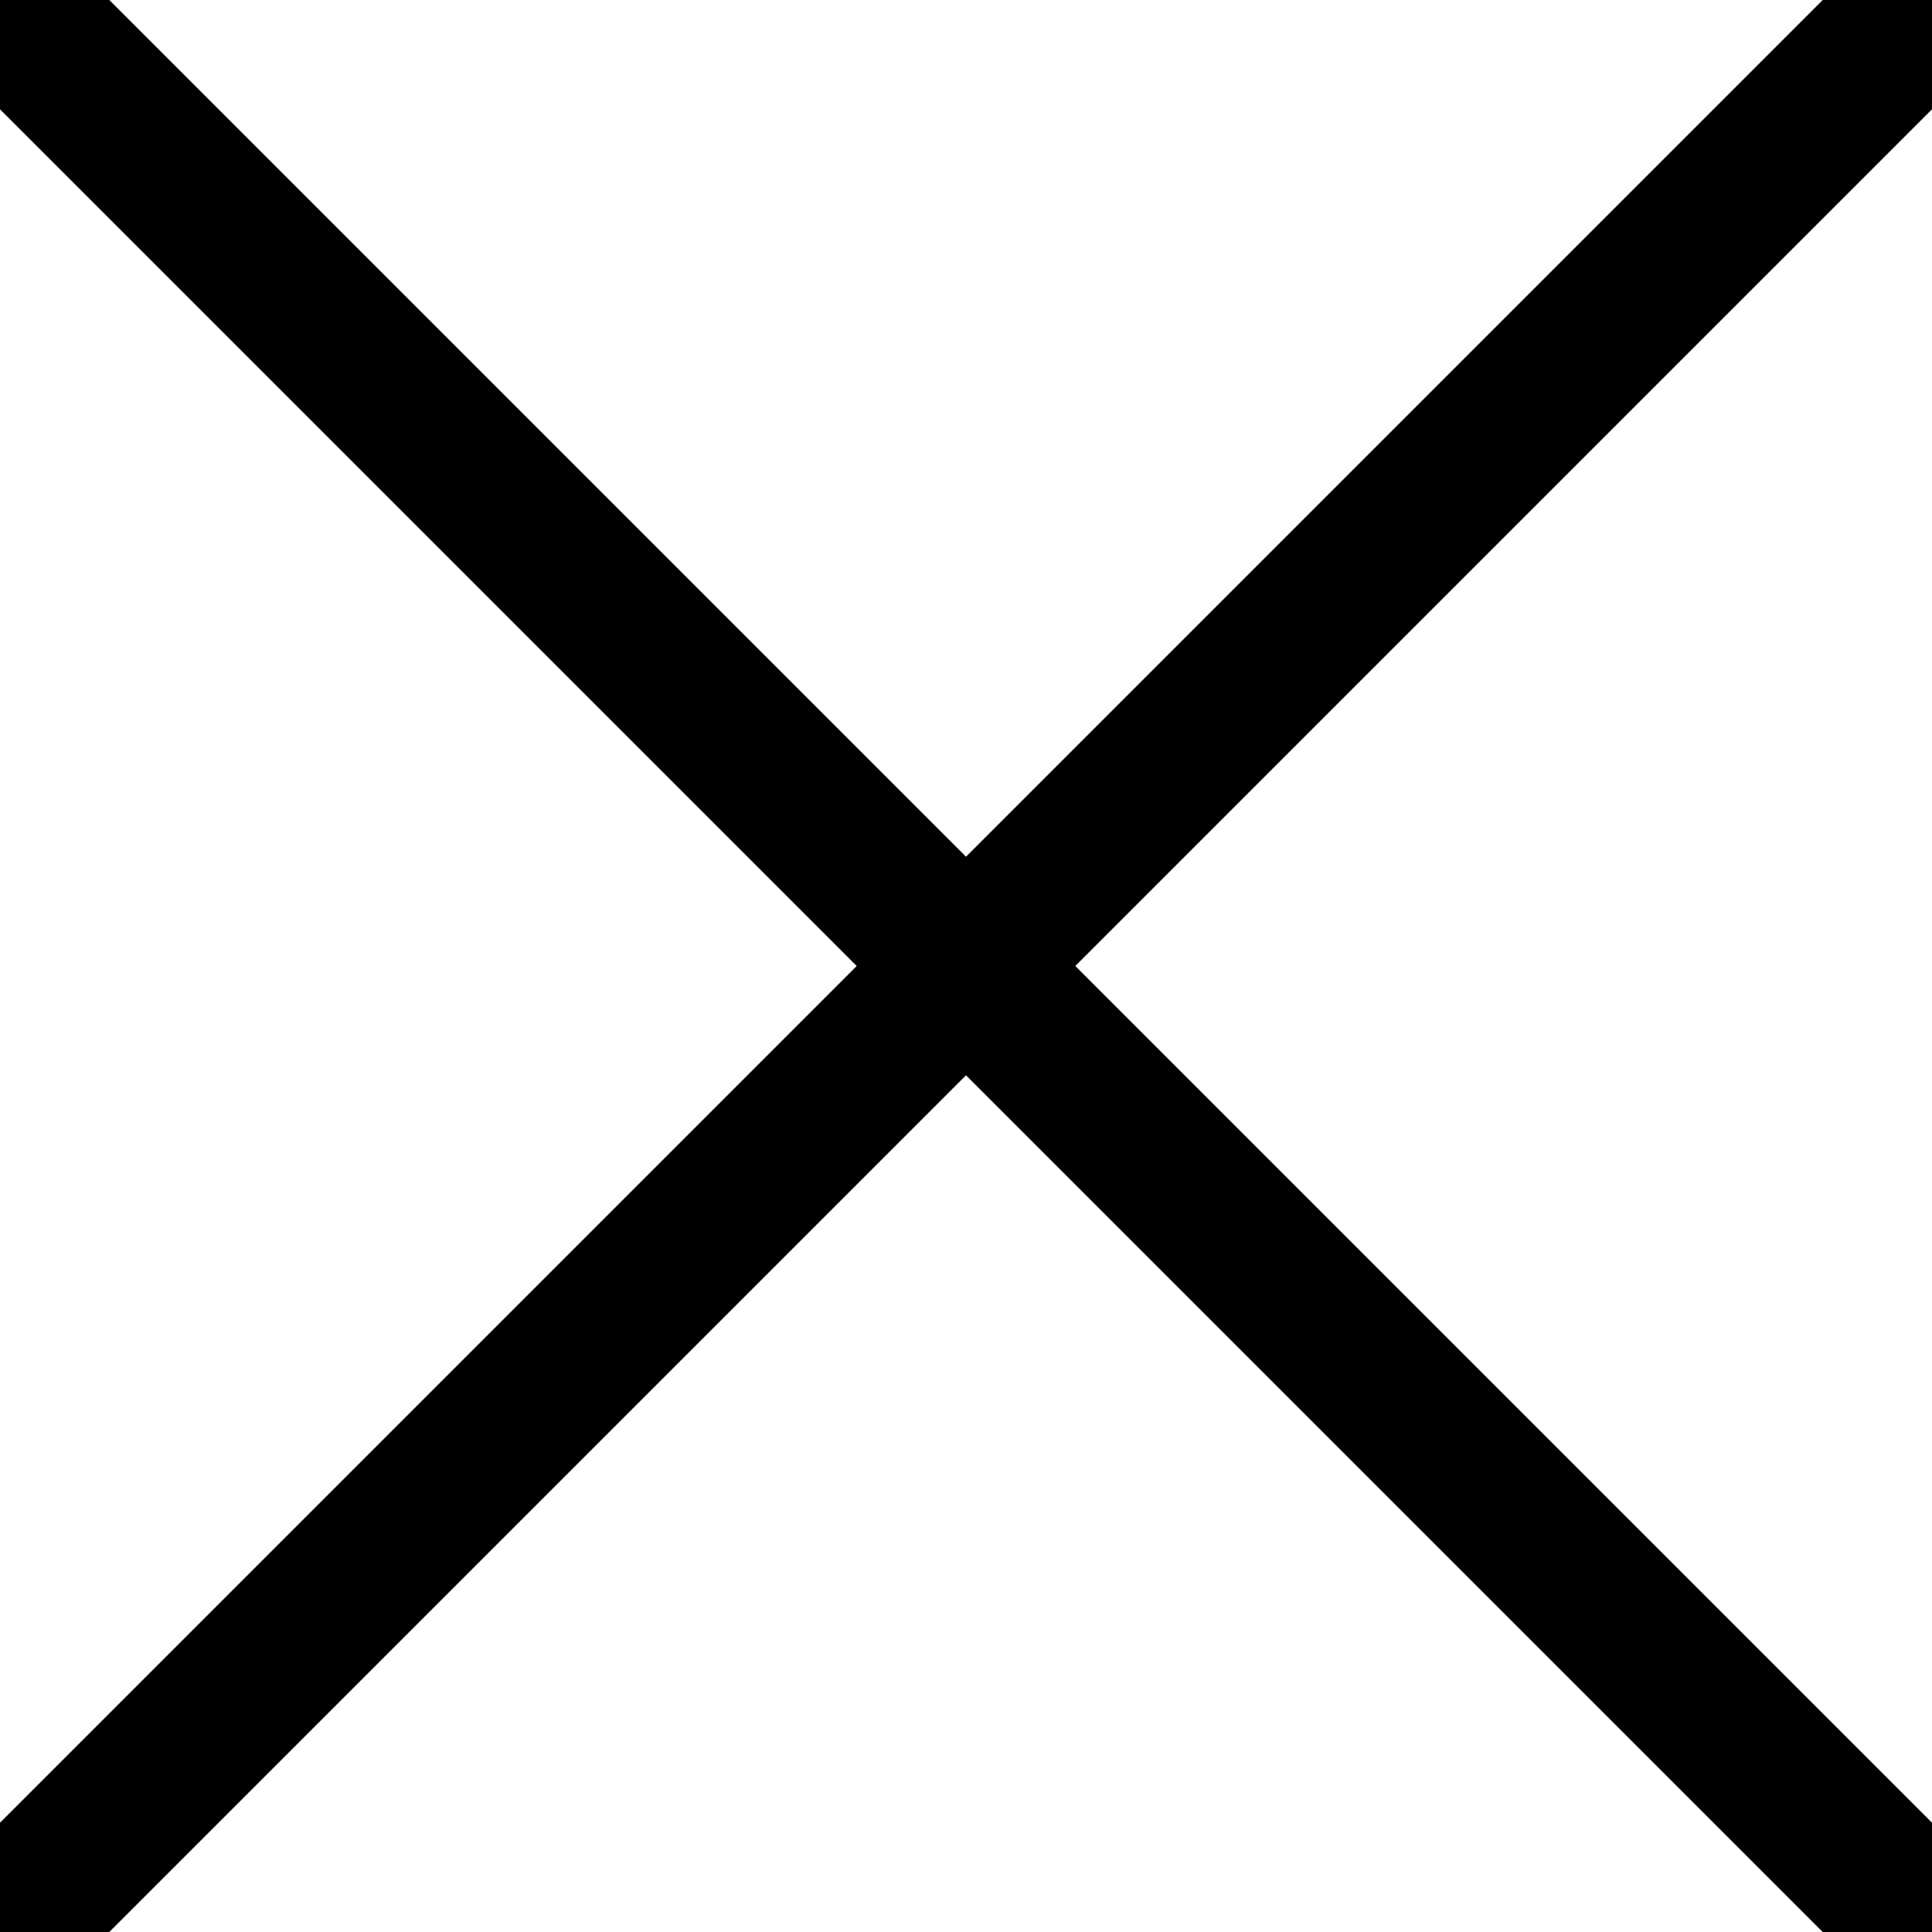
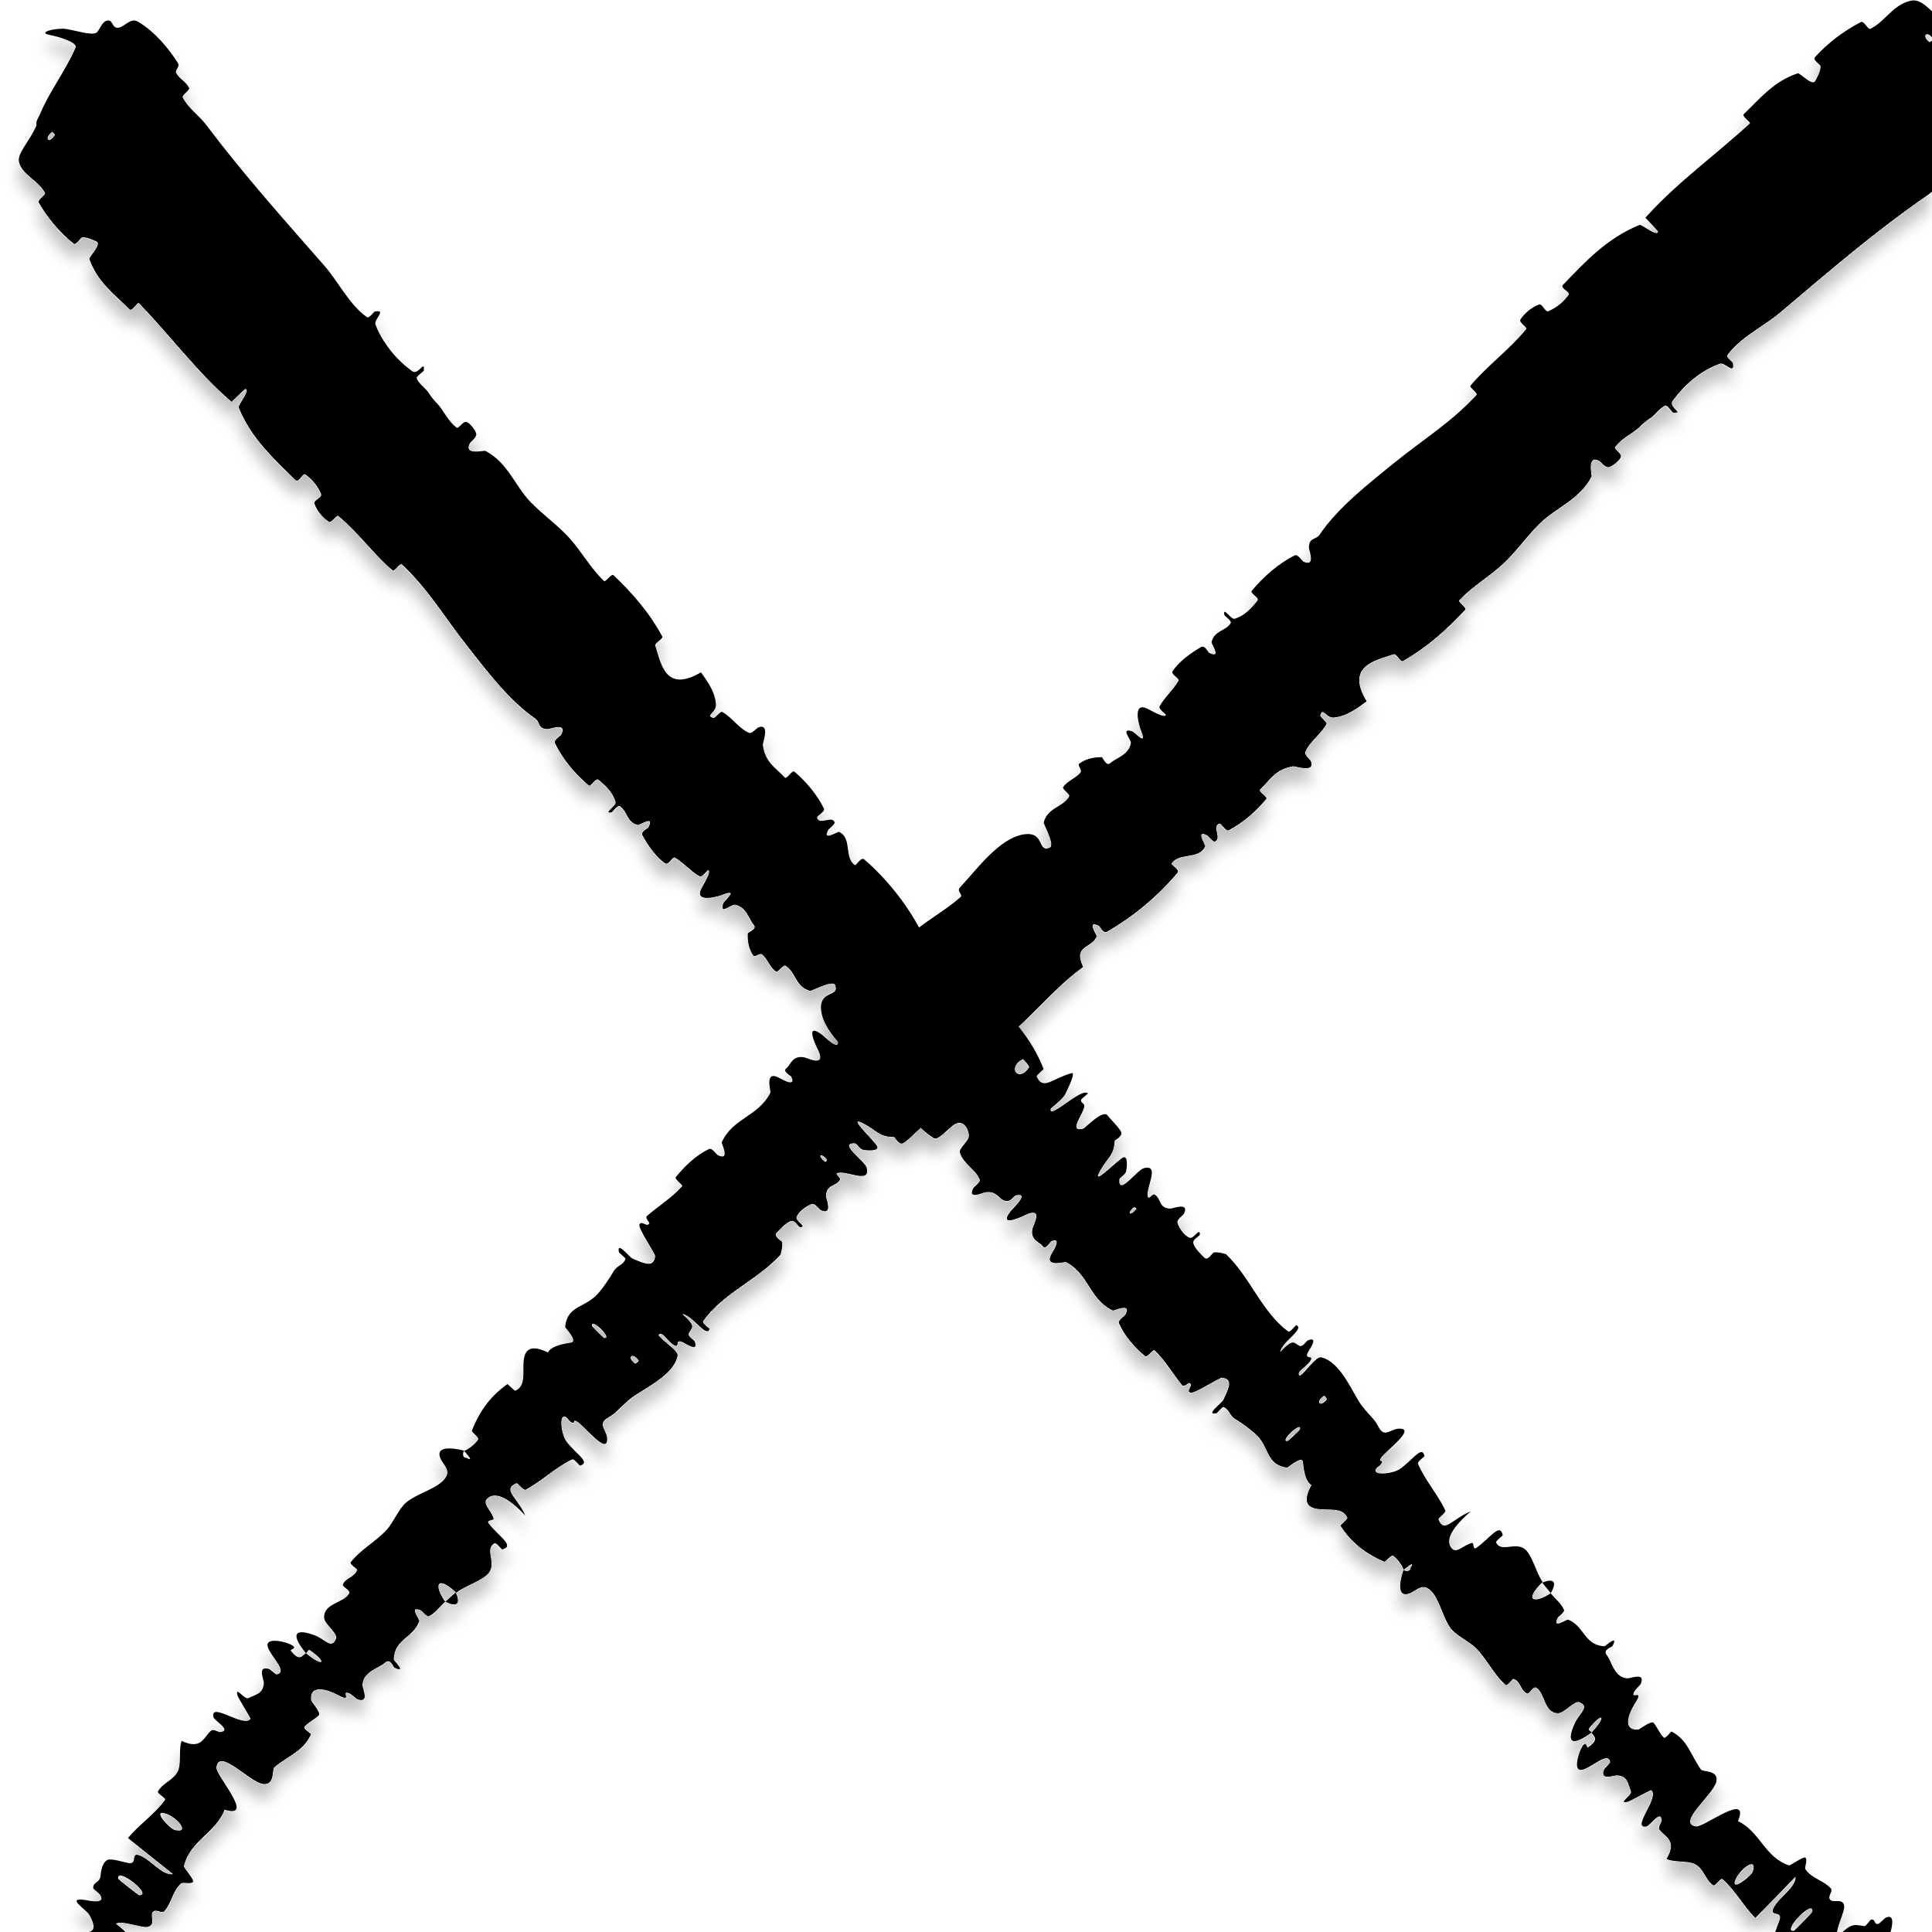
- <svg xmlns="http://www.w3.org/2000/svg" width="16" height="16" viewBox="0 0 50 50" fill="none">
-   <line x1="0" y1="0" x2="50" y2="50" stroke="currentColor" stroke-width="4" stroke-linecap="round" />
-   <line x1="0" y1="50" x2="50" y2="0" stroke="currentColor" stroke-width="4" stroke-linecap="round" />
+ <svg xmlns="http://www.w3.org/2000/svg" width="16" height="16" viewBox="0 0 512 512" fill="none">
+   <g filter="url(#filter0_d_44_90)">
+     <path d="M537.769 37.352C535.63 40.306 531.146 43.354 527.388 45.32C526.252 45.903 525.615 44.318 524.763 44.686C523.031 45.472 522.487 47.063 520.67 47.773C520.074 47.992 518.849 45.681 518.288 45.93C515.197 47.333 513.322 50.012 510.583 51.894C496.859 61.389 484.611 71.943 471.76 82.824C470.036 84.279 467.891 85.68 465.686 87.203C462.797 89.148 459.695 91.426 457.764 94.118C457.378 94.659 459.2 95.972 459.238 96.189C459.781 99.554 457.133 95.902 455.795 96.378C450.4 98.364 446.273 102.103 443.261 106.234C442.035 107.947 446.593 109.635 443.371 109.335C443.151 109.317 441.89 107.267 441.305 107.488C439.984 107.99 438.494 110.031 437.627 110.617C435.952 111.735 435.72 111.995 434.404 113.243C432.579 114.946 429.61 116.216 428.009 118.525C427.672 119.023 429.913 120.198 429.527 121.148C429.159 122.08 427.29 123.622 426.304 123.793C425.32 123.962 424.247 122.365 423.84 122.157C420.427 120.375 421.936 125.99 421.759 126.339C418.533 132.485 412.363 134.486 407.986 138.789C404.611 142.115 401.664 146.342 398.368 149.395C394.381 153.077 390.291 155.268 386.702 159.111C386.322 159.513 388.768 161.077 388.308 161.573C383.471 166.791 378.162 171.584 371.794 175.176C371.15 175.538 370.061 173.124 369.313 173.379C364.758 175.001 356.422 176.334 362.173 185.857C359.772 187.633 356.903 189.852 353.504 190.144C351.309 190.34 350.582 187.254 349.907 189.544C349.752 190.059 351.854 191.314 351.497 191.958C349.994 194.663 347.106 196.435 345.892 199.358C345.646 199.959 347.256 201.355 347.404 201.746C348.571 204.948 343.283 202.978 342.652 203.078C337.896 203.882 336.606 206.696 333.958 209.224C333.341 209.812 336.065 211.13 335.543 211.768C332.815 215.047 329.494 217.995 325.657 220.02C324.797 220.467 323.689 218.142 323.19 218.268C321.011 218.843 323.938 222.406 321.91 223.022C321.487 223.156 320.178 221.523 319.966 221.412C316.638 219.662 319.524 223.959 319.397 224.243C317.869 227.922 312.476 225.802 310.491 228.836C310.258 229.202 312.792 230.395 312.023 231.311C306.901 237.43 300.454 242.833 293.401 246.897C292.308 247.531 291.528 245.515 291.301 245.397C287.723 243.586 290.755 247.771 290.609 248.188C289.363 251.388 284.266 250.431 287.049 256.244C276.152 264.155 269.201 275.96 256.054 281.466C255.891 281.541 254.32 279.555 254.002 279.712C250.149 281.589 253.469 283.79 254.98 289.049C255.359 290.371 249.827 287.757 249.399 287.588C247.83 286.957 245.655 283.84 245.286 283.784C242.32 283.41 251.313 291.903 249.587 293.651C249.518 293.692 248.13 291.858 247.823 291.847C246.863 291.805 247.056 292.896 246.055 292.793C243.752 292.542 239.119 288.68 240.057 292.704C240.184 293.221 245.468 297.854 243.688 299.182C242.971 299.711 240.353 302.529 239.255 302.994C238.165 303.452 237.083 301.33 236.959 301.317C232.766 301.309 232.668 299.645 228.485 297.583C224.314 295.532 232.085 302.628 232.501 303.878C232.912 305.127 229.652 304.92 228.673 304.692C227.693 304.464 227.131 302.989 226.457 302.981C222.026 302.959 229.221 307.612 229.695 309.509C230.822 313.995 223.927 309.884 221.833 310.923C221.266 311.205 222.874 312.103 222.619 312.599C221.593 314.547 218.971 313.744 218.893 317.007C218.886 317.533 220.861 322.214 217.522 320.705C217.043 320.485 216.011 318.761 215.068 319.101C213.656 319.608 211.657 321.04 211.115 322.522C210.716 323.617 213.854 324.988 212.21 325.246C211.478 325.359 210.908 323.263 209.644 323.585C208.39 323.896 206.454 325.993 205.734 326.823C205.02 327.648 207.174 328.919 207.23 329.097C207.527 330.133 206.912 332.439 206.782 332.568C200.583 339.343 191.668 342.641 186.365 350.075C185.951 350.652 188.118 352.096 188.074 352.202C187.178 354.673 183.594 348.581 180.791 348.202C184.692 351.645 183.355 351.675 182.555 353.326C182.179 354.117 183.942 355.189 184.037 355.386C185.384 358.394 181.951 356.266 181.217 355.864C178.514 354.387 180.434 357.455 178.623 356.472C176.823 355.5 175.591 352.566 174.487 353.768C175.511 355.387 179.853 357.887 179.565 359.323C179.312 360.592 178.643 361.757 177.735 362.826C174.623 366.465 169.073 368.931 166.802 370.875C163.902 373.345 163.33 374.447 161.353 375.553C157.766 377.568 161.353 379.028 160.863 381.949C160.368 384.875 154.742 377.906 153.111 376.853C151.486 375.796 152.653 377.42 151.595 377.013C150.538 376.605 150.233 375.039 149.253 375.503C148.267 375.974 148.878 380.273 150.059 381.93C152.609 385.388 156.701 387.512 153.712 388.414C153.539 388.464 152.184 386.498 151.604 386.769C147.088 388.95 143.656 392.455 139.321 394.78C138.724 395.095 137.212 392.909 136.843 393.073C132.991 394.776 137.112 396.774 139.221 401.651C134.807 396.893 131.08 395.086 129.048 397.226C127.828 398.509 130.119 400.195 130.804 402.39C131.006 403.057 128.711 402.683 129.532 403.753C132.215 407.255 136.595 409.679 133.1 410.616C132.942 410.652 131.479 408.729 131.06 408.971C128.343 410.536 131.494 413.824 129.681 416.621C128.276 418.798 123.239 420.212 120.94 422.08C115.586 417.151 114.993 420.29 117.995 424.452C116.581 425.712 115.415 427.431 113.704 428.3C113.115 428.602 111.818 426.893 111.597 426.799C108.138 425.307 111.25 429.149 111.116 429.586C109.531 434.147 104.443 434.303 104.368 439.85C104.368 440.047 108 443.57 104.505 441.953C104.268 441.839 103.439 439.3 102.029 440.632C100.56 442.029 96.116 442.988 96.069 446.609C96.052 447.486 98.05 451.442 94.763 450.34C94.318 450.188 93.349 449.093 92.573 448.757C90.088 447.7 93.67 451.367 89.728 449.292C85.79 447.211 81.979 446.652 82.472 450.679C82.48 450.804 85.122 453.945 84.506 454.567C83.51 455.569 81.633 456.473 80.702 457.612C80.258 458.158 82.467 459.44 82.423 459.563C80.483 464.036 76.674 465.086 72.715 468.337C71.991 468.923 72.977 473.114 69.751 472.774C66.219 472.405 57.973 462.982 57.361 468.39C57.126 470.545 67.854 482.181 59.536 479.59C57.188 485.748 50.303 487.804 48.734 494.579C48.661 494.884 51.594 498.245 51.155 498.723C50.473 499.459 48.514 498.662 47.982 499.141C45.714 501.118 45.474 504.354 43.571 506.462C42.841 507.28 41.368 505.719 40.511 506.679C39.732 507.555 41.087 509.625 39.726 510.406C39.596 510.484 39.442 510.551 39.261 510.605C37.643 511.076 32.285 508.77 30.706 509.809C35.205 513.158 34.378 514.093 34.336 516.672C34.322 517.18 36.167 517.962 36.242 518.261C36.584 519.503 34.85 519.141 35.304 520.382C35.409 520.687 36.957 521.815 37.131 522.126C38.676 524.805 33.965 523.984 33.149 523.837C30.03 523.304 31.692 525.265 30.162 525.484C28.633 525.703 28.405 523.597 27.134 524.216C24.5 525.503 22.875 528.375 21.323 530.495C20.71 531.352 23.228 532.197 23.189 532.354C22.524 534.48 19.046 534.797 22.653 538.581C10.829 532.605 23.006 540.353 19.164 541.473C18.859 541.555 13.426 538.496 13.165 537.203C12.905 535.911 15.322 535.755 14.844 533.887C14.734 533.442 10.86 528.725 10.706 528.322C9.498 525.158 17.352 530.16 17.834 530.359C23.033 532.513 19.039 527.22 19.024 526.479C18.866 523.203 21.211 522.138 21.301 519.552C21.388 517.839 16.477 514.23 17.297 513.401C19.985 510.697 27.609 514.663 23.698 507.5C22.862 505.978 17.057 502.631 22.863 503.559C23.23 503.617 28.278 504.831 26.51 502.118C26.288 501.775 24.72 500.63 24.703 500.378C24.683 500.004 24.758 499.724 24.889 499.496C25.317 498.738 26.408 498.609 26.6 497.382C26.817 495.84 26.97 493.78 28.431 492.921C29.319 492.388 32.981 493.532 33.951 493.714C36.752 494.23 34.291 490.547 37.219 491.796C40.179 493.029 42.994 497.122 45.861 496.659C41.89 493.549 37.875 490.275 33.913 487.106C36.895 483.471 41.003 480.821 43.736 476.981C44.067 476.506 41.569 475.296 41.871 474.742C43.19 472.37 46.106 471.804 47.233 469.164C48.056 467.166 47.321 463.504 48.138 461.35C53.491 463.911 54.004 460.183 55.958 458.642C56.643 458.096 57.783 459.137 58.545 459.004C61.384 458.488 56.797 456.033 56.568 455.051C55.628 450.818 64.645 458.028 66.391 455.496C66.483 455.367 63.07 449.862 62.963 449.394C62.162 446.464 64.785 450.555 65.829 450.021C67.731 449.053 69.801 448.881 69.919 445.961C69.947 445.103 68.09 441.368 71.222 442.27C71.633 442.388 73.115 443.784 73.298 443.754C76.48 443.09 71.638 438.921 70.954 436.397C70.258 433.887 75.121 435.008 76.354 435.527C79.608 436.793 76.834 437.119 77.025 437.393C79.431 440.484 80.001 438.812 81.05 438.098C85.9 442.069 86.752 440.514 82.128 437.33C81.621 436.986 81.428 438.099 81.05 438.098C77.111 433.256 77.799 431.262 83.536 433.428C86.208 434.463 87.953 437.235 89.058 434.229C89.568 432.861 85.975 430.413 85.896 428.721C85.731 424.842 91.066 424.881 92.515 422.296C93.016 421.385 90.594 420.555 90.877 419.878C91.625 418.072 94.046 418.019 94.639 415.993C94.691 415.807 92.566 414.475 92.939 414.011C95.641 410.559 99.472 408.67 102.561 405.326C104.09 403.667 105.759 399.806 107.517 398.288C110.618 395.573 116.504 394.48 118.24 391.311C119.343 389.292 117.183 387.987 116.591 386.144C115.431 382.588 121.961 384.15 122.929 384.438C122.959 384.45 122.07 386.266 123.703 386.372C126.05 387.731 122.923 384.462 122.929 384.438C123.576 384.601 126.566 382.209 126.737 381.334C126.828 380.857 124.957 379.428 125.038 379.209C127.033 373.993 130.045 369.908 134.472 366.805C134.57 366.77 136.382 368.669 136.589 368.563C139.477 367.197 138.452 363.613 138.79 360.487C139.137 357.352 140.955 356.362 145.212 358.413C146.076 356.68 149.372 356.102 151.324 355.803C153.275 355.505 149.738 351.823 149.76 351.654C150.311 346.401 154.11 346.653 157.53 343.745C157.586 343.698 157.643 343.648 157.701 343.596C159.274 342.18 161.482 338.861 162.625 336.9C163.544 335.298 165.194 335.311 165.759 333.625C165.839 333.395 164.05 331.977 164.034 331.868C163.344 328.671 166.731 333.158 167.705 333.576C171.248 335.1 173.213 335.83 173.632 332.957C173.731 332.297 169.094 325.593 169.455 324.548C169.932 323.204 171.662 325.537 172.093 324.095C172.131 323.974 170.845 322.76 171.475 322.223C174.373 319.723 178.085 317.382 180.751 314.392C181.118 313.991 178.624 312.533 179.121 311.92C181.451 309.054 184.397 306.186 187.87 304.513C188.725 304.114 189.741 305.883 190.292 306.154C193.635 307.78 191.145 302.998 191.269 302.732C194.153 296.268 200.996 295.92 204.166 289.551C204.329 289.2 202.419 283.309 206.647 285.733C206.93 285.891 211.234 288.393 209.659 285.295C209.56 285.102 207.248 283.911 208.379 283.125C209.509 282.339 209.863 279.62 213.119 280.204C214.144 280.388 218.558 282.763 217.064 278.82C216.953 278.552 212.691 270.533 217.626 274.049C218.436 274.63 222.819 279.199 221.989 275.424C221.824 274.696 220.308 274.222 220.425 272.85C220.6 270.742 223.319 270.405 222.726 266.998C222.619 266.396 220.601 262.33 223.75 263.785C224.243 264.013 225.496 265.751 226.103 265.474C229 264.163 230.195 260.953 233.371 259.83C234.493 259.43 236.532 262.224 237.966 262.079C239.399 261.936 241.603 260.967 241.319 259.039C241.035 257.11 236.275 254.175 237.2 252.628C241.241 245.883 248.808 242.817 254.514 237.764C255.359 237.017 253.321 236.301 254.467 235.101C258.688 230.669 264.877 221.904 271.561 221.084C276.916 220.426 274.907 225.994 278.161 224.654C279.726 224.002 276.459 218.322 276.587 217.914C277.778 213.868 281.578 214.04 283.329 211.083C283.69 210.472 281.403 209.129 281.73 208.629C282.835 206.902 285.133 206.23 286.339 204.735C286.876 204.06 285.383 202.782 286.049 202.333C287.625 201.244 289.388 200.652 291.985 200.661C292.222 200.661 293.14 203.185 294.192 202.268C295.895 200.772 299.163 200.079 299.689 196.922C299.839 195.979 296.706 192.78 300.06 193.808C300.761 194.022 304.234 198.151 302.33 193.495C302.014 192.721 299.905 185.986 303.883 187.73C304.93 188.189 308.79 190.558 308.962 189.414C308.974 189.247 306.922 187.894 307.303 187.186C308.675 184.72 310.863 182.914 312.309 180.422C312.694 179.751 310.154 178.764 310.783 177.82C312.512 175.223 315.661 172.998 318.318 171.465C319.301 170.904 320.214 172.901 320.428 173.005C323.904 174.7 320.977 170.667 321.081 170.16C321.766 167.064 324.832 167.287 326.138 165.136C326.503 164.547 324.512 163.212 324.461 162.968C324.011 160.535 326.239 164.264 327.192 163.976C329.867 163.184 331.688 161.121 333.264 159.143C333.839 158.416 331.19 157.204 331.728 156.574C334.874 152.81 338.636 149.465 343.097 147.178C343.937 146.754 345.007 148.643 345.477 148.853C348.745 150.337 346.875 145.763 346.877 145.15C346.883 142.353 348.708 143.159 349.723 141.673C354.6 134.452 362.93 127.986 369.192 122.901C377.346 116.263 384.471 112.071 391.302 104.656C391.732 104.192 389.326 102.644 389.671 102.219C394.225 96.819 399.917 92.776 404.47 87.201C404.841 86.752 402.396 85.443 402.929 84.661C404.018 83.035 405.787 81.507 407.806 80.716C408.773 80.341 409.444 82.858 410.384 82.448C412.575 81.498 414.395 79.984 415.694 78.124C416.242 77.329 413.33 76.391 414.189 75.51C420.22 69.251 425.749 63.214 434.477 59.609C435.065 59.373 439.268 62.953 439.414 61.341C438.417 60.182 437.162 58.899 436.054 57.702C436.205 57.533 436.356 57.364 436.507 57.197C444.731 48.137 454.77 40.96 463.723 32.713C464.099 32.367 461.441 30.885 462.157 30.204C466.498 26.072 470.043 21.536 476.41 19.441C477.047 19.221 480.38 23.125 481.119 21.343C481.239 21.032 482.679 18.707 482.431 17.406C482.383 17.22 480.377 15.829 480.954 15.181C484.317 11.465 488.518 8.223 493.197 5.833C493.941 5.465 495.069 7.899 495.611 7.656C499.536 5.832 501.493 1.354 506.287 0.206C509.58 -0.597 511.62 3.464 515.632 5.764C516.139 6.117 518.02 4.805 519.669 6.783C523.134 12.092 526.753 18.023 530.667 23.536C530.855 23.847 530.94 24.008 530.701 24.29C530.507 24.513 529.963 25.035 527.962 25.829C527.387 26.044 526.762 26.231 526.198 26.372C525.52 26.537 524.904 26.64 524.5 26.718C523.601 26.871 523.613 26.985 523.62 27.176C523.626 27.268 523.616 27.373 523.62 27.491C523.632 27.609 523.653 27.744 523.964 27.886C524.458 28.194 526.955 28.376 529.077 28.069C529.27 28.081 530.766 27.617 531.43 27.427C531.636 27.365 531.836 27.304 532.022 27.25C532.179 27.213 532.314 27.188 532.448 27.166C532.713 27.121 532.942 27.101 533.092 27.141C533.751 27.255 533.934 27.842 534.285 28.33C534.74 29.022 536.428 30.956 536.979 31.868C537.522 32.785 535.889 31.343 536.169 32.741C536.493 34.124 538.645 36.112 537.769 37.352ZM160.007 354.521C162.762 355.185 156.426 348.827 156.909 351.427C156.941 351.561 159.869 354.491 160.007 354.521ZM46.351 484.989C50.608 485.961 46.833 481.343 43.596 480.521C40.362 479.703 45.059 484.698 46.351 484.989ZM36.89 502.247C40.712 502.334 30.707 494.465 31.356 497.905C31.39 498.103 36.667 502.242 36.89 502.247ZM511.322 11.173C511.398 11.265 512.38 10.533 512.318 10.43C510.887 7.882 508.943 9.33 511.322 11.173ZM28.109 519.628C29.908 520.07 29.433 517.327 27.204 516.761C25.414 516.3 25.87 519.078 28.109 519.628ZM218.668 307.895C218.779 307.972 219.444 307.468 218.894 306.95C217.119 305.282 216.803 306.584 218.668 307.895ZM10.159 547.083C13.055 543.091 23.499 546.199 19.858 549.932C19.196 550.624 18.011 546.49 16.587 547.024C13.976 548.027 18.946 552.611 14.762 552.775C13.997 552.802 9.97 547.303 10.151 547.068C10.154 547.073 10.156 547.078 10.159 547.083ZM168.36 361.38C168.465 361.441 169.338 360.693 169.272 360.591C167.644 358.173 165.883 359.682 168.36 361.38ZM256.462 277.574C256.686 277.708 258.717 276 258.614 275.774C256.284 271.511 252.164 274.956 256.462 277.574ZM120.765 421.984C122.055 424.829 121.323 426.141 118.001 424.45C118.955 423.679 119.802 422.785 120.765 421.984Z" fill="currentColor" />
+   </g>
+   <g filter="url(#filter1_d_44_90)">
+     <path d="M36.612 5.764C41.147 8.492 44.746 12.91 47.109 16.645C47.815 17.782 46.254 18.504 46.704 19.354C47.663 21.086 49.28 21.531 50.126 23.338C50.357 23.901 48.129 25.263 48.41 25.811C50.015 28.852 52.773 30.592 54.745 33.223C64.721 46.457 75.247 58.177 86.078 70.557C89.595 74.584 92.62 80.831 97.269 84.069C97.803 84.435 99.099 82.604 99.313 82.561C102.636 81.939 99.03 84.645 99.5 85.955C100.075 87.544 100.845 89.045 101.761 90.456C101.796 90.485 101.886 90.587 101.92 90.617C103.786 93.687 106.51 96.392 109.236 98.368C110.903 99.567 112.658 95.058 112.3 98.24C112.279 98.458 110.229 99.715 110.436 100.29C110.906 101.591 112.897 103.054 113.462 103.91C114.552 105.578 114.754 105.753 115.972 107.059C117.614 108.849 118.82 111.788 121.063 113.356C121.533 113.671 122.761 111.475 123.668 111.829C124.574 112.181 126.062 114.025 126.209 114.998C126.355 115.97 124.754 117.034 124.54 117.437C122.706 120.812 128.292 119.311 128.634 119.487C134.588 122.608 136.425 128.696 140.572 133.013C143.801 136.365 147.843 139.208 150.797 142.481C154.349 146.43 156.357 150.415 160.079 153.98C160.468 154.356 162.074 151.942 162.553 152.398C167.54 157.133 172.136 162.383 175.504 168.669C175.844 169.305 173.429 170.376 173.662 171.114C175.152 175.627 176.188 183.808 185.764 178.168C187.457 180.55 189.542 183.362 189.734 186.718C189.862 188.883 186.796 189.592 189.035 190.264C189.539 190.417 190.839 188.348 191.464 188.702C194.093 190.195 195.747 193.04 198.594 194.245C199.179 194.489 200.605 192.906 200.995 192.761C204.19 191.619 202.086 196.828 202.165 197.45C202.817 202.145 205.547 203.421 207.958 206.039C208.518 206.649 209.903 203.969 210.516 204.486C213.665 207.187 216.474 210.478 218.344 214.264C218.757 215.113 216.429 216.195 216.537 216.687C217.034 218.836 220.642 215.967 221.185 217.97C221.304 218.388 219.651 219.67 219.534 219.878C217.701 223.151 222.033 220.327 222.31 220.454C225.895 221.983 223.619 227.279 226.547 229.251C226.9 229.483 228.16 226.991 229.038 227.755C234.913 232.842 240.019 239.221 243.786 246.198C244.373 247.279 242.359 248.035 242.235 248.258C240.326 251.772 244.557 248.811 244.964 248.957C248.076 250.206 246.961 255.229 252.787 252.522C260.215 263.323 271.591 270.251 276.55 283.278C276.618 283.439 274.603 284.97 274.745 285.284C276.434 289.079 278.739 285.84 283.981 284.401C285.3 284.041 282.518 289.472 282.335 289.891C281.655 291.433 278.499 293.545 278.43 293.909C277.951 296.83 286.668 288.053 288.327 289.774C288.364 289.842 286.506 291.193 286.481 291.494C286.401 292.436 287.481 292.254 287.338 293.237C286.997 295.497 283.011 300.022 287.018 299.143C287.533 299.024 292.302 293.863 293.548 295.636C294.041 296.348 296.742 298.982 297.145 300.057C297.548 301.13 295.418 302.177 295.399 302.299C295.213 306.415 293.574 306.499 291.37 310.591C289.188 314.681 296.488 307.102 297.738 306.708C298.987 306.318 298.661 309.536 298.399 310.5C298.137 311.464 296.659 312 296.626 312.665C296.439 317.043 301.306 310 303.198 309.559C307.671 308.507 303.316 315.226 304.253 317.298C304.51 317.863 305.458 316.287 305.939 316.546C307.826 317.59 306.933 320.17 310.159 320.3C310.686 320.323 315.368 318.424 313.736 321.687C313.498 322.156 311.76 323.153 312.051 324.082C312.482 325.469 313.804 327.451 315.256 328.019C316.325 328.434 317.8 325.352 317.994 326.985C318.078 327.712 315.982 328.238 316.253 329.495C316.521 330.748 318.504 332.683 319.279 333.392C320.056 334.1 321.403 332 321.58 331.947C322.611 331.665 324.847 332.293 324.968 332.422C331.455 338.707 334.295 347.525 341.329 352.829C341.876 353.245 343.399 351.137 343.501 351.182C345.921 352.134 339.734 355.537 339.252 358.314C342.815 354.521 342.822 355.88 344.39 356.677C345.149 357.057 346.288 355.342 346.487 355.251C349.507 353.973 347.248 357.314 346.817 358.029C345.232 360.661 348.342 358.824 347.287 360.589C346.243 362.343 343.298 363.505 344.425 364.611C346.068 363.631 348.738 359.403 350.137 359.712C355.464 360.916 358.608 369.612 360.922 372.55C363.206 375.458 364.267 376.052 365.261 378.032C367.038 381.589 368.677 378.105 371.53 378.66C374.395 379.227 367.232 384.598 366.11 386.181C364.985 387.757 366.647 386.648 366.192 387.683C365.736 388.716 364.174 388.975 364.583 389.955C364.994 390.937 369.289 390.472 370.954 389.319C374.016 387.202 376.177 383.94 377.14 385.027C377.292 385.198 377.418 385.471 377.516 385.864C377.557 386.038 375.544 387.319 375.784 387.901C377.77 392.49 380.88 395.812 383.028 400.256C383.311 400.86 381.067 402.282 381.211 402.654C382.697 406.526 384.859 402.483 389.767 400.532C384.85 404.764 382.775 408.299 384.83 410.432C386.044 411.697 387.841 409.493 390.049 408.892C390.713 408.71 390.195 410.945 391.295 410.167C394.894 407.625 397.55 403.394 398.238 406.841C398.263 406.997 396.286 408.381 396.496 408.798C397.855 411.508 401.376 408.603 403.974 410.436C405.996 411.859 407.139 416.935 408.807 419.244C403.617 424.344 406.662 425.036 410.954 422.232C412.098 423.667 413.722 424.888 414.471 426.615C414.731 427.209 412.963 428.42 412.856 428.635C411.161 431.988 415.161 429.083 415.571 429.221C419.919 430.928 419.745 435.968 425.201 436.283C425.396 436.293 429.121 432.867 427.301 436.258C427.172 436.489 424.597 437.176 425.836 438.652C427.068 440.121 427.716 444.567 431.274 444.782C432.129 444.832 436.158 443.039 434.825 446.224C434.642 446.654 433.493 447.558 433.104 448.306C431.878 450.704 435.789 447.384 433.436 451.155C431.086 454.928 430.247 458.657 434.226 458.357C434.34 458.347 437.639 455.909 438.204 456.549C439.107 457.578 439.888 459.516 440.901 460.464C441.388 460.917 442.835 458.817 442.95 458.864C447.203 461.032 447.912 464.837 450.756 468.925C451.26 469.665 455.474 468.959 454.852 472.116C454.165 475.566 444.226 483.144 449.398 484.016C451.519 484.414 463.877 474.558 460.591 482.624C466.377 485.337 467.707 492.285 474.134 494.345C474.425 494.442 478.042 491.837 478.473 492.319C479.108 493.04 478.101 494.892 478.506 495.451C480.23 497.887 483.305 498.346 485.185 500.44C485.891 501.222 484.194 502.532 485.032 503.46C485.872 504.387 488.387 502.918 488.73 505.049C488.977 506.66 486.109 511.738 486.934 513.382C490.756 509.278 491.529 510.136 494.074 510.442C494.565 510.499 495.554 508.762 495.854 508.714C497.102 508.487 496.546 510.165 497.82 509.839C498.128 509.763 499.417 508.346 499.74 508.203C502.527 506.919 501.176 511.498 500.931 512.286C500.026 515.302 502.139 513.851 502.165 515.381C502.185 516.905 500.1 516.92 500.544 518.231C501.457 520.939 504.056 522.843 505.877 524.581C506.619 525.271 507.801 522.902 507.947 522.956C509.94 523.861 509.702 527.284 513.949 524.244C506.302 535.059 515.729 524.115 516.216 528.064C516.25 528.379 512.351 533.243 511.069 533.329C509.785 533.413 510.057 531.055 508.174 531.291C507.732 531.346 502.585 534.58 502.178 534.691C498.989 535.554 504.972 528.424 505.241 527.979C508.089 523.132 502.362 526.45 501.667 526.412C498.47 526.23 497.765 523.845 495.25 523.499C493.606 523.259 489.449 527.717 488.771 526.857C486.496 523.984 491.296 516.864 483.825 520.045C482.236 520.726 478.299 526.149 479.892 520.521C479.997 520.171 481.766 515.303 478.92 516.81C478.56 516.999 477.256 518.437 477.01 518.433C475.387 518.381 475.818 516.68 474.31 516.305C472.818 515.943 470.886 515.67 470.183 514.128C469.749 513.194 471.343 509.744 471.617 508.792C472.432 506.074 468.6 508.227 470.121 505.425C471.655 502.614 475.968 500.182 475.847 497.336C472.363 500.983 468.716 504.662 465.178 508.298C461.998 505.106 459.828 500.846 456.426 497.952C455.994 497.59 454.555 499.959 454.043 499.622C451.856 498.154 451.645 495.295 449.172 494.011C447.264 493.038 443.71 493.619 441.639 492.643C444.656 487.546 441.083 486.841 439.757 484.837C439.295 484.141 440.4 483.065 440.345 482.314C440.103 479.502 437.284 483.867 436.306 484.04C432.117 484.762 439.931 476.26 437.61 474.415C437.493 474.317 431.837 477.407 431.376 477.495C428.42 478.11 432.666 475.762 432.219 474.696C431.389 472.734 431.467 470.761 428.597 470.483C427.754 470.408 423.937 472.045 425.075 469.009C425.223 468.612 426.712 467.222 426.696 467.041C426.33 463.908 421.833 468.449 419.314 469.012C416.799 469.579 418.315 464.887 418.884 463.663C420.35 460.494 420.51 463.29 420.781 463.103C424.009 460.888 422.373 460.21 421.764 459.158C426.033 454.567 424.58 453.668 421.101 458.07C420.723 458.554 421.795 458.787 421.764 459.158C416.713 462.815 414.845 462.083 417.403 456.538C418.607 453.944 421.444 452.333 418.566 451.108C417.275 450.563 414.603 453.987 412.953 454.011C409.189 454.066 409.496 448.705 407.143 447.263C406.276 446.726 405.299 449.084 404.648 448.775C402.918 447.96 403.006 445.548 401.077 444.908C400.902 444.854 399.438 446.885 399.021 446.515C395.842 443.754 394.221 439.896 391.153 436.76C389.648 435.225 385.903 433.397 384.559 431.656C382.16 428.591 381.326 422.644 378.399 420.928C376.479 419.782 375.053 421.857 373.198 422.377C369.58 423.364 371.565 417.047 371.909 416.106C371.922 416.077 373.628 416.975 373.843 415.386C375.325 413.122 371.932 416.113 371.909 416.106C372.135 415.502 369.93 412.467 369.067 412.264C368.599 412.157 367.088 413.962 366.876 413.875C362.375 411.977 358.884 409.387 356.128 405.634C355.817 405.205 355.518 404.762 355.232 404.303C355.204 404.208 357.168 402.467 357.08 402.265C355.895 399.392 352.297 400.299 349.241 399.897C346.166 399.474 345.322 397.699 347.55 393.541C345.888 392.65 345.491 389.397 345.301 387.473C345.111 385.55 341.309 388.959 341.144 388.934C335.976 388.256 336.437 384.545 333.766 381.149C332.475 379.5 329.206 377.198 327.268 376.004C325.738 375.074 325.865 373.489 324.196 372.867C323.971 372.782 322.495 374.522 322.386 374.535C319.183 375.137 323.769 371.89 324.222 370.933C325.874 367.456 326.699 365.548 323.898 365.097C323.255 364.992 316.451 369.46 315.446 369.095C314.15 368.611 316.537 366.955 315.126 366.497C315.007 366.456 313.754 367.703 313.246 367.067C310.841 364.098 308.814 360.525 305.961 357.831C305.578 357.46 304.038 359.901 303.451 359.397C300.677 357.007 298.053 354.143 296.552 350.698C296.19 349.846 297.979 348.872 298.268 348.332C300.005 345.053 295.18 347.434 294.921 347.307C288.693 344.402 288.617 337.642 282.489 334.465C282.151 334.3 276.296 336.143 278.841 331.992C279.009 331.715 281.642 327.499 278.524 329.013C278.329 329.108 277.066 331.374 276.333 330.249C275.603 329.127 272.922 328.732 273.645 325.55C273.868 324.543 276.399 320.237 272.454 321.667C272.184 321.773 264.11 325.883 267.767 321.057C268.37 320.264 273.043 315.993 269.289 316.77C268.564 316.925 268.038 318.415 266.69 318.284C264.614 318.086 264.399 315.416 261.03 315.979C260.437 316.083 256.347 318.027 257.9 314.938C258.144 314.454 259.904 313.237 259.654 312.635C258.473 309.769 255.342 308.55 254.373 305.431C254.025 304.327 256.856 302.343 256.767 300.929C256.678 299.515 255.803 297.333 253.892 297.596C251.98 297.859 248.911 302.524 247.419 301.599C240.934 297.576 238.183 290.094 233.418 284.449C232.712 283.611 231.932 285.614 230.791 284.476C226.577 280.291 218.159 274.144 217.588 267.564C217.126 262.288 222.546 264.298 221.335 261.084C220.746 259.538 215.035 262.725 214.637 262.597C210.69 261.402 210.993 257.664 208.14 255.928C207.548 255.568 206.149 257.816 205.666 257.49C204 256.393 203.416 254.127 201.983 252.932C201.336 252.401 200.026 253.866 199.607 253.209C198.587 251.652 198.064 249.915 198.161 247.36C198.17 247.127 200.687 246.232 199.819 245.194C198.399 243.508 197.823 240.285 194.728 239.757C193.805 239.606 190.548 242.68 191.673 239.381C191.907 238.692 196.089 235.285 191.44 237.146C190.666 237.455 183.964 239.513 185.809 235.599C186.295 234.569 188.754 230.774 187.632 230.601C187.468 230.589 186.068 232.605 185.382 232.228C182.997 230.87 181.283 228.707 178.882 227.286C178.232 226.905 177.18 229.405 176.269 228.782C173.761 227.069 171.666 223.963 170.24 221.344C169.718 220.376 171.715 219.481 171.824 219.27C173.603 215.85 169.537 218.726 169.046 218.627C166.018 217.949 166.327 214.925 164.247 213.635C163.677 213.275 162.3 215.233 162.059 215.284C159.647 215.723 163.39 213.534 163.136 212.596C162.431 209.953 160.478 208.184 158.564 206.618C157.864 206.05 156.59 208.658 155.985 208.127C152.355 205.01 149.209 201.343 147.066 196.93C146.672 196.102 148.566 195.048 148.787 194.586C150.344 191.366 145.779 193.206 145.174 193.204C142.42 193.201 143.251 191.387 141.844 190.417C134.853 185.601 128.709 177.403 123.898 171.281C117.55 163.237 113.616 156.246 106.495 149.569C106.048 149.146 104.463 151.524 104.052 151.185C98.895 146.779 95.01 141.157 89.627 136.719C89.193 136.355 87.848 138.772 87.088 138.252C85.504 137.184 84.058 135.473 83.332 133.499C82.981 132.548 85.48 131.872 85.094 130.947C84.201 128.791 82.747 127.01 80.946 125.751C80.176 125.22 79.187 128.092 78.339 127.256C75.918 124.9 73.465 122.559 71.304 120.172L71.629 120.503C68.181 116.83 65.335 113.021 63.242 107.988C63.011 107.418 66.541 103.174 64.955 103.08C63.814 104.097 62.55 105.372 61.371 106.499C52.308 98.701 45.08 88.852 36.788 80.322C36.444 79.97 35.013 82.645 34.341 81.975C30.27 77.933 25.822 74.734 23.699 68.677C23.475 68.069 27.229 64.568 25.474 63.959C25.16 63.853 22.892 62.629 21.622 62.956C21.442 63.017 20.126 65.067 19.486 64.553C15.83 61.572 12.627 57.807 10.252 53.654C9.883 52.991 12.167 51.627 11.919 51.139C10.101 47.649 5.754 46.369 5.012 42.81C4.607 40.512 7.838 37.448 9.599 33.372C9.736 33.094 9.582 32.774 9.671 32.342C9.727 31.889 10.084 31.343 10.63 30.205C13.028 24.309 17.413 18.764 20.059 12.518C20.202 11.834 19.265 11.057 15.885 9.939C14.214 9.4 12.193 9.184 12.034 8.824C11.918 8.642 12.088 8.395 12.864 8.13C13.693 7.874 15.014 7.62 16.767 7.605C16.949 7.589 17.992 7.733 19.121 7.99C20.085 8.176 21.192 8.468 21.969 8.613C23.62 8.955 24.752 9.014 25.419 8.733C26.36 8.368 26.875 5.625 28.5 5.446C29.223 5.3 29.535 5.855 29.855 6.399C30.113 6.897 30.498 7.47 31.366 7.356C33.104 7.121 34.558 4.534 36.612 5.764ZM344.469 378.892C345.262 376.195 338.691 382.309 341.271 381.881C341.403 381.853 344.433 379.027 344.469 378.892ZM464.513 495.954C465.862 491.796 461.021 495.232 459.845 498.32C458.684 501.417 464.105 497.216 464.513 495.954ZM480.28 506.63C480.833 502.902 471.971 512.039 475.392 511.688C475.588 511.67 480.248 506.847 480.28 506.63ZM14.553 35.751C14.585 35.699 14.426 35.487 14.247 35.297C14.046 35.088 13.836 34.913 13.789 34.95C11.536 36.777 12.97 38.291 14.553 35.751ZM496.194 516.832C496.855 515.112 494.099 515.304 493.282 517.448C492.628 519.177 495.376 518.976 496.194 516.832ZM301.14 320.38C301.219 320.27 300.752 319.611 300.219 320.148C298.502 321.874 299.773 322.203 301.14 320.38ZM519.933 537.727C516.748 534.278 521.585 524.527 524.608 528.777C525.156 529.547 520.904 529.979 521.155 531.464C521.619 534.176 527.053 530.169 526.355 534.269C526.224 535.016 520.1 537.941 519.918 537.732C519.923 537.73 519.928 537.728 519.933 537.727ZM351.636 370.804C351.702 370.701 351.009 369.829 350.906 369.892C348.446 371.449 349.841 373.208 351.636 370.804ZM272.727 282.839C272.867 282.62 271.255 280.599 271.028 280.699C266.738 282.957 269.988 287.052 272.727 282.839ZM408.701 419.412C411.582 418.242 412.829 419.012 410.952 422.226C410.253 421.256 409.427 420.39 408.701 419.412Z" fill="currentColor" />
+   </g>
+   <defs>
+     <filter id="filter0_d_44_90" x="6.145" y="0.102" width="535.832" height="560.672" filterUnits="userSpaceOnUse" color-interpolation-filters="sRGB">
+       <feFlood flood-opacity="0" result="BackgroundImageFix" />
+       <feColorMatrix in="SourceAlpha" type="matrix" values="0 0 0 0 0 0 0 0 0 0 0 0 0 0 0 0 0 0 127 0" result="hardAlpha" />
+       <feOffset dy="4" />
+       <feGaussianBlur stdDeviation="2" />
+       <feComposite in2="hardAlpha" operator="out" />
+       <feColorMatrix type="matrix" values="0 0 0 0 0 0 0 0 0 0 0 0 0 0 0 0 0 0 0.25 0" />
+       <feBlend mode="normal" in2="BackgroundImageFix" result="effect1_dropShadow_44_90" />
+       <feBlend mode="normal" in="SourceGraphic" in2="effect1_dropShadow_44_90" result="shape" />
+     </filter>
+     <filter id="filter1_d_44_90" x="0.977" y="5.422" width="529.44" height="540.321" filterUnits="userSpaceOnUse" color-interpolation-filters="sRGB">
+       <feFlood flood-opacity="0" result="BackgroundImageFix" />
+       <feColorMatrix in="SourceAlpha" type="matrix" values="0 0 0 0 0 0 0 0 0 0 0 0 0 0 0 0 0 0 127 0" result="hardAlpha" />
+       <feOffset dy="4" />
+       <feGaussianBlur stdDeviation="2" />
+       <feComposite in2="hardAlpha" operator="out" />
+       <feColorMatrix type="matrix" values="0 0 0 0 0 0 0 0 0 0 0 0 0 0 0 0 0 0 0.25 0" />
+       <feBlend mode="normal" in2="BackgroundImageFix" result="effect1_dropShadow_44_90" />
+       <feBlend mode="normal" in="SourceGraphic" in2="effect1_dropShadow_44_90" result="shape" />
+     </filter>
+   </defs>
</svg>
